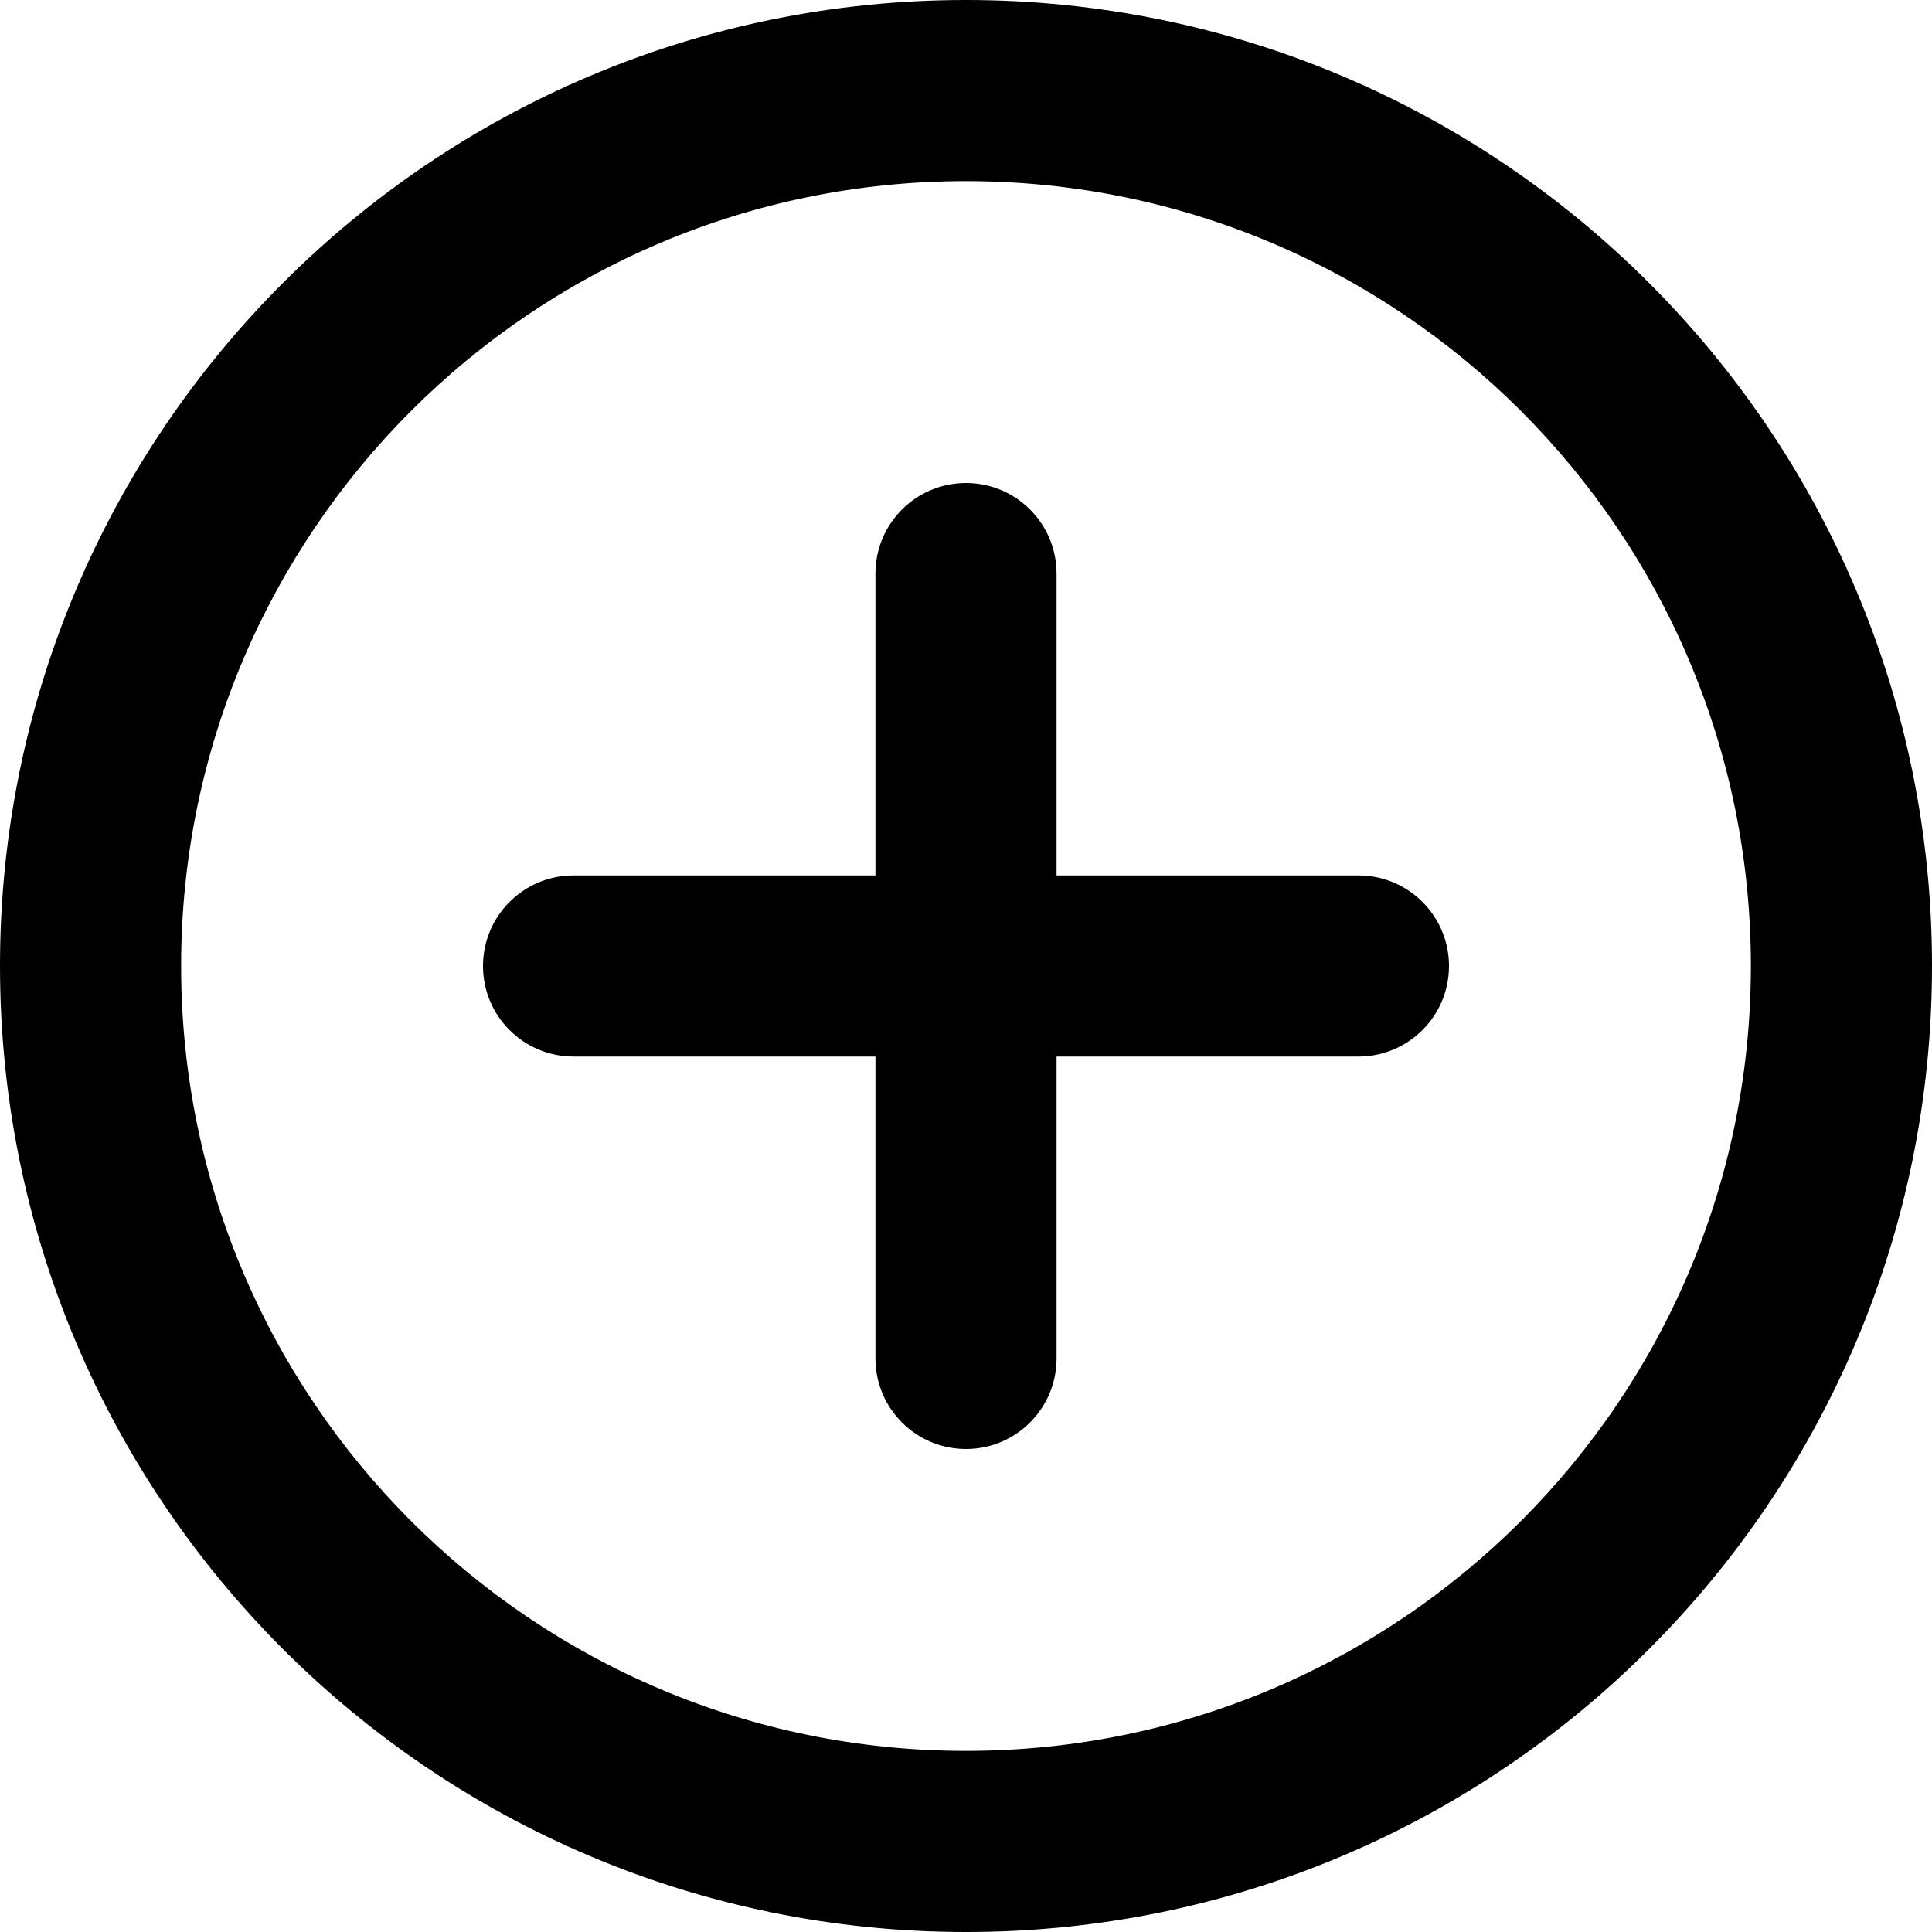
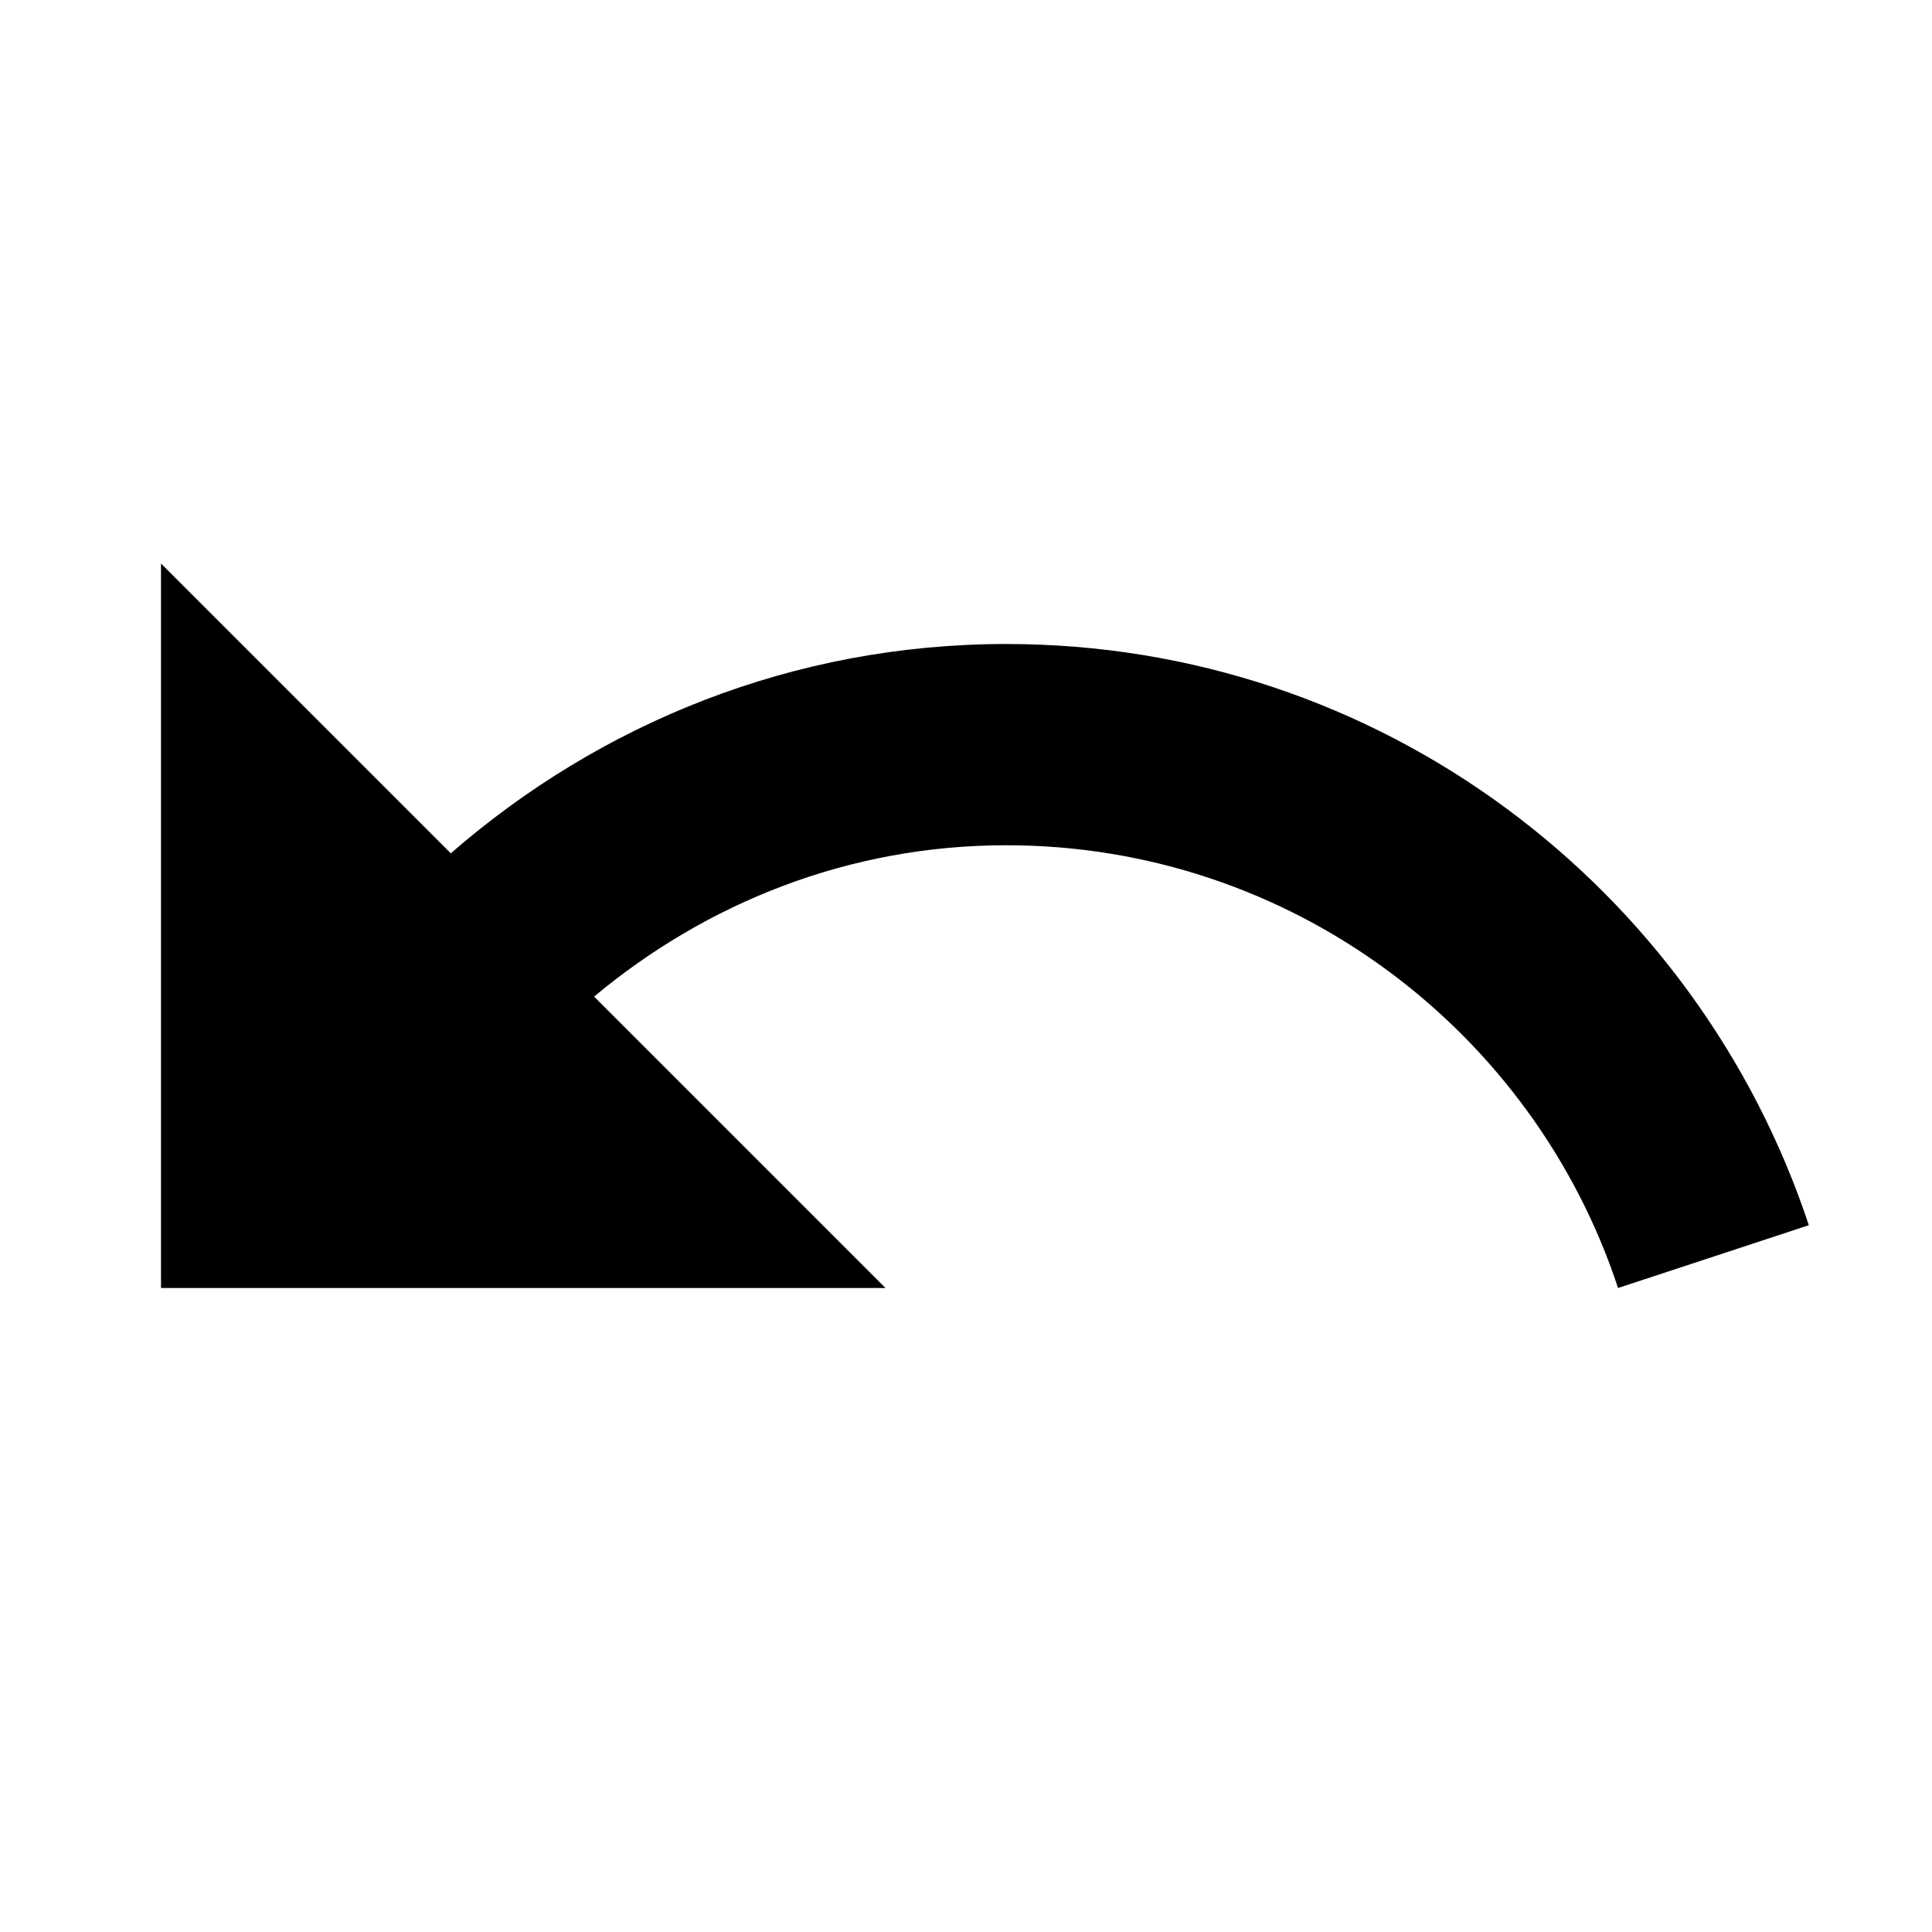
- <svg xmlns="http://www.w3.org/2000/svg" width="32px" height="32px" viewBox="0 0 16 16" fill="currentColor" color="#000000">
-   <path fill-rule="evenodd" d="M1.5 8a6.5 6.5 0 1113 0 6.5 6.5 0 01-13 0zM8 0a8 8 0 100 16A8 8 0 008 0zm.75 4.75a.75.75 0 00-1.5 0v2.5h-2.5a.75.75 0 000 1.5h2.5v2.5a.75.75 0 001.5 0v-2.5h2.5a.75.75 0 000-1.5h-2.5v-2.5z" />
+ <svg xmlns="http://www.w3.org/2000/svg" width="24" height="24" viewBox="0 0 24 24" fill="currentColor" color="#000">
+   <path d="M0 0h24v24H0z" fill="none" />
+   <path d="M12.5 8c-2.65 0-5.05.99-6.9 2.6L2 7v9h9l-3.62-3.62c1.39-1.16 3.16-1.88 5.12-1.88 3.54 0 6.55 2.31 7.6 5.5l2.37-.78C21.08 11.03 17.15 8 12.5 8z" />
</svg>
